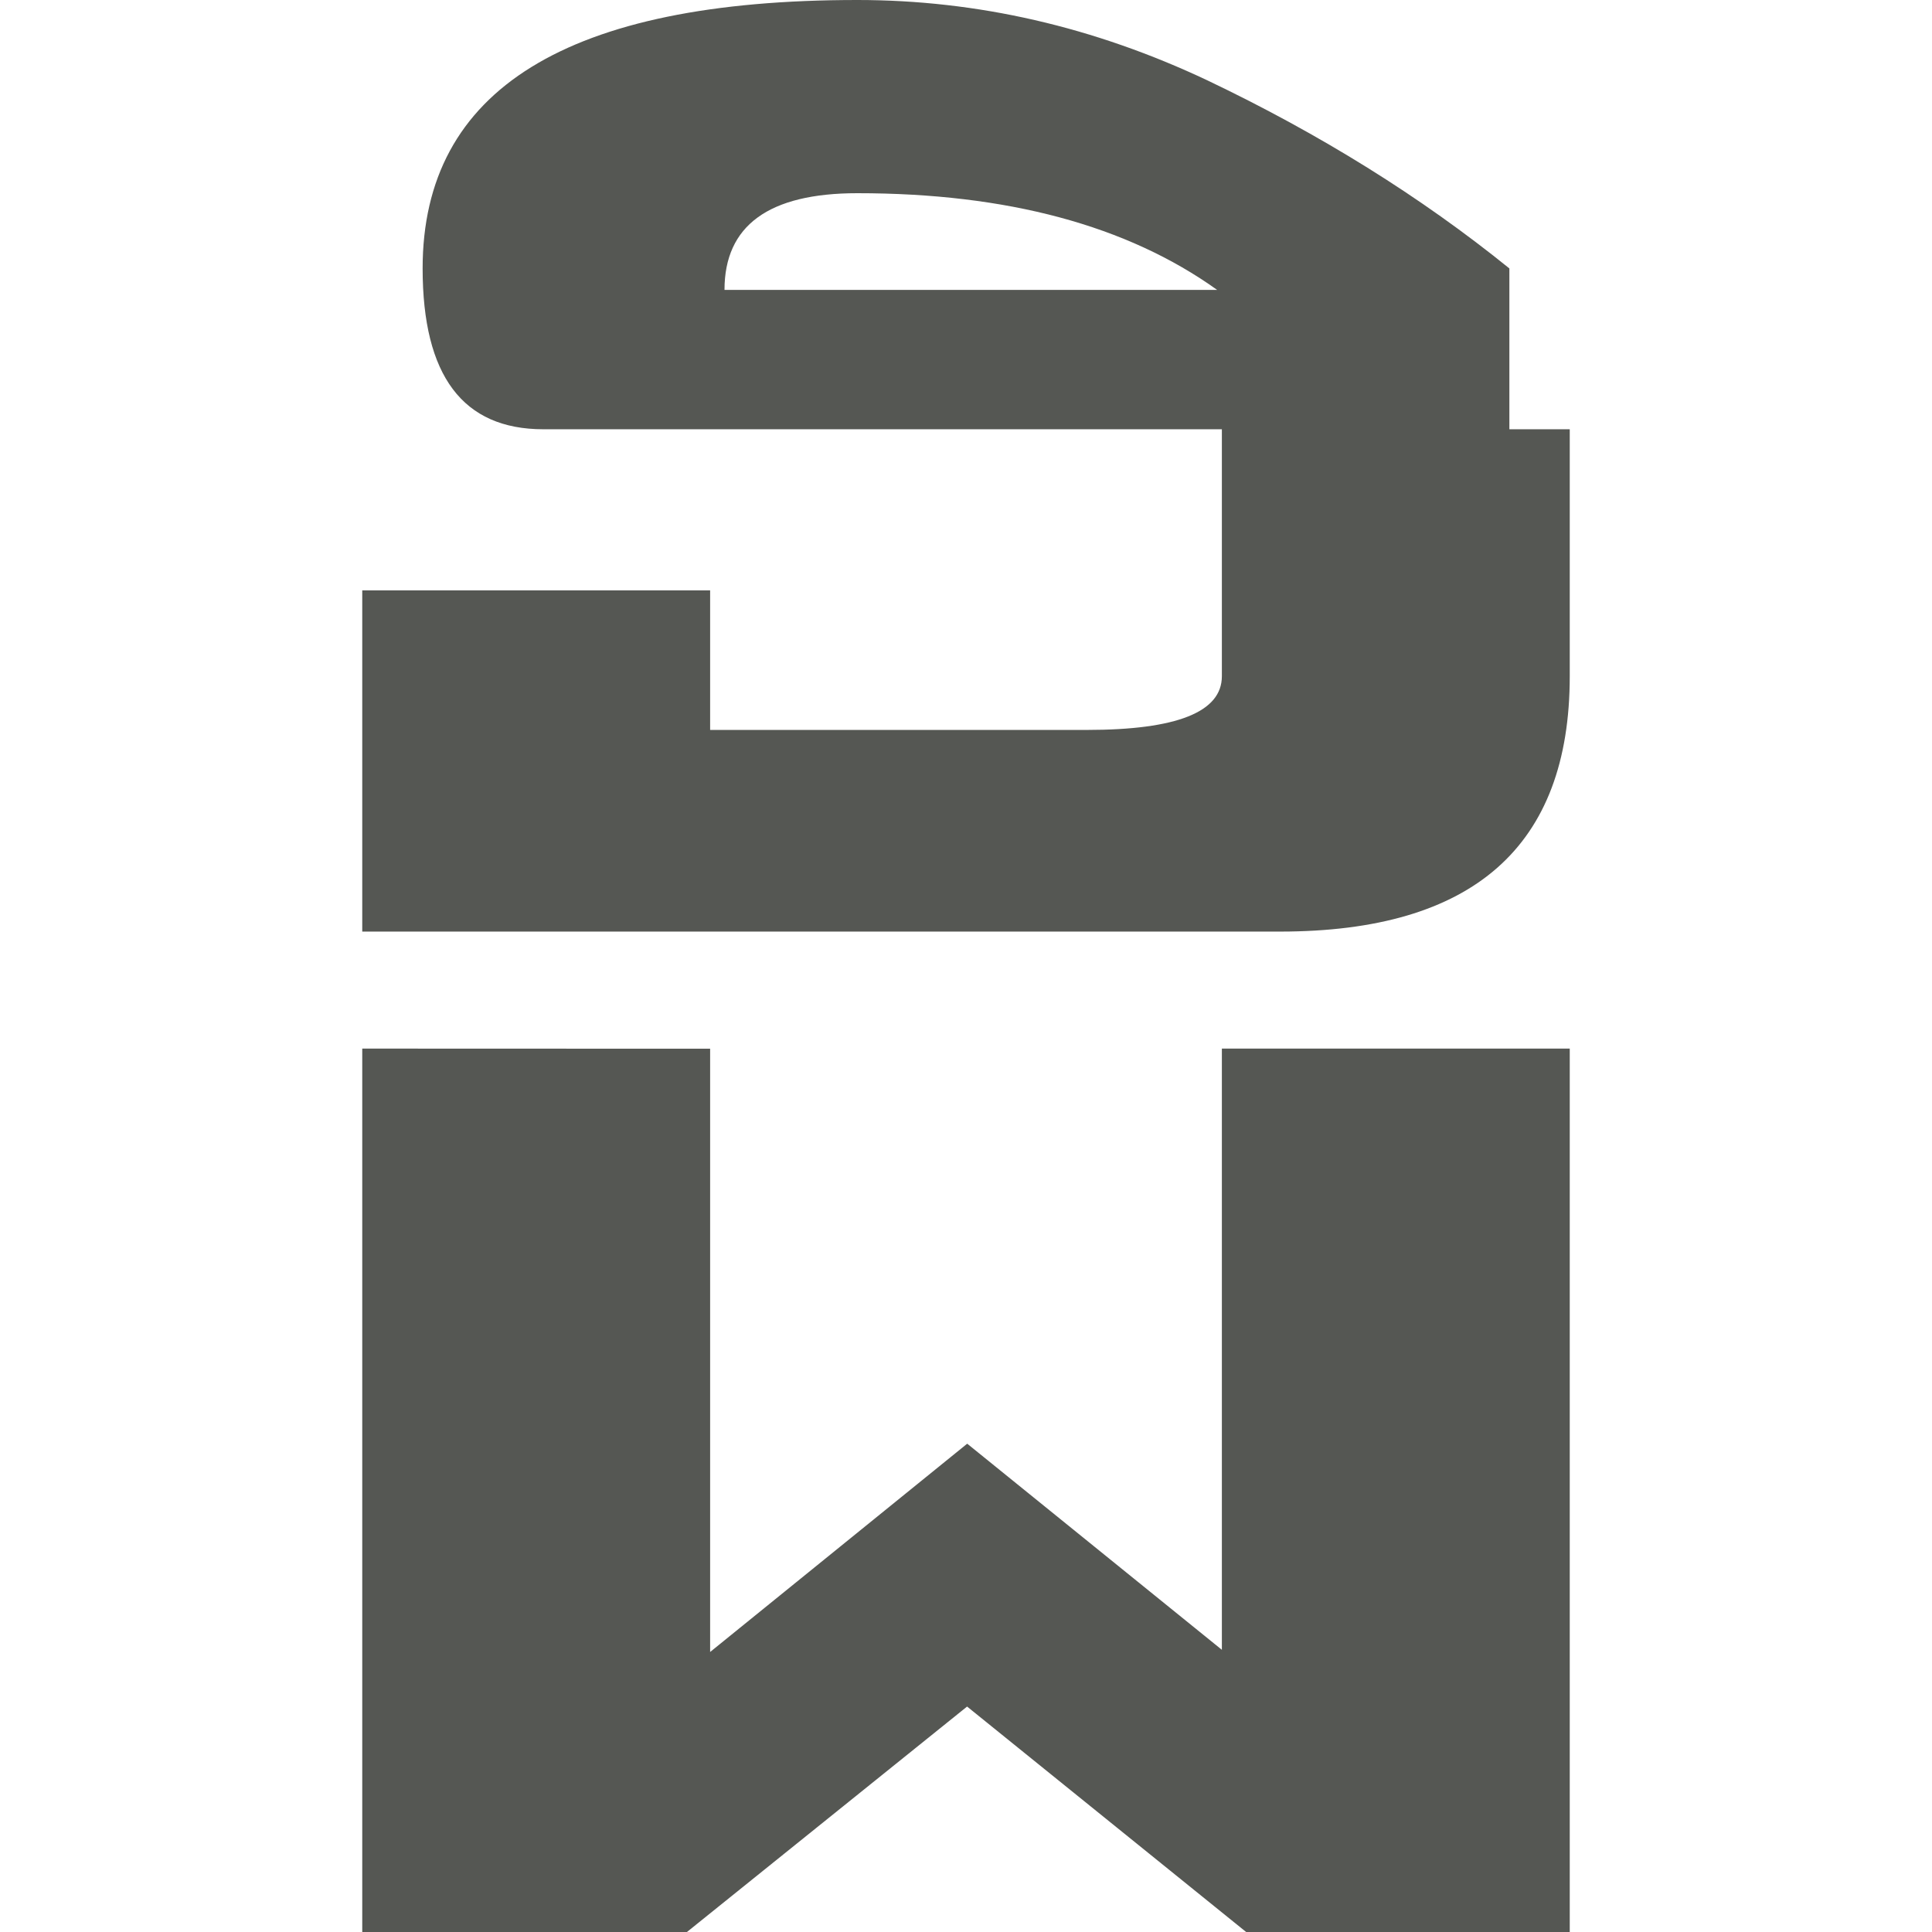
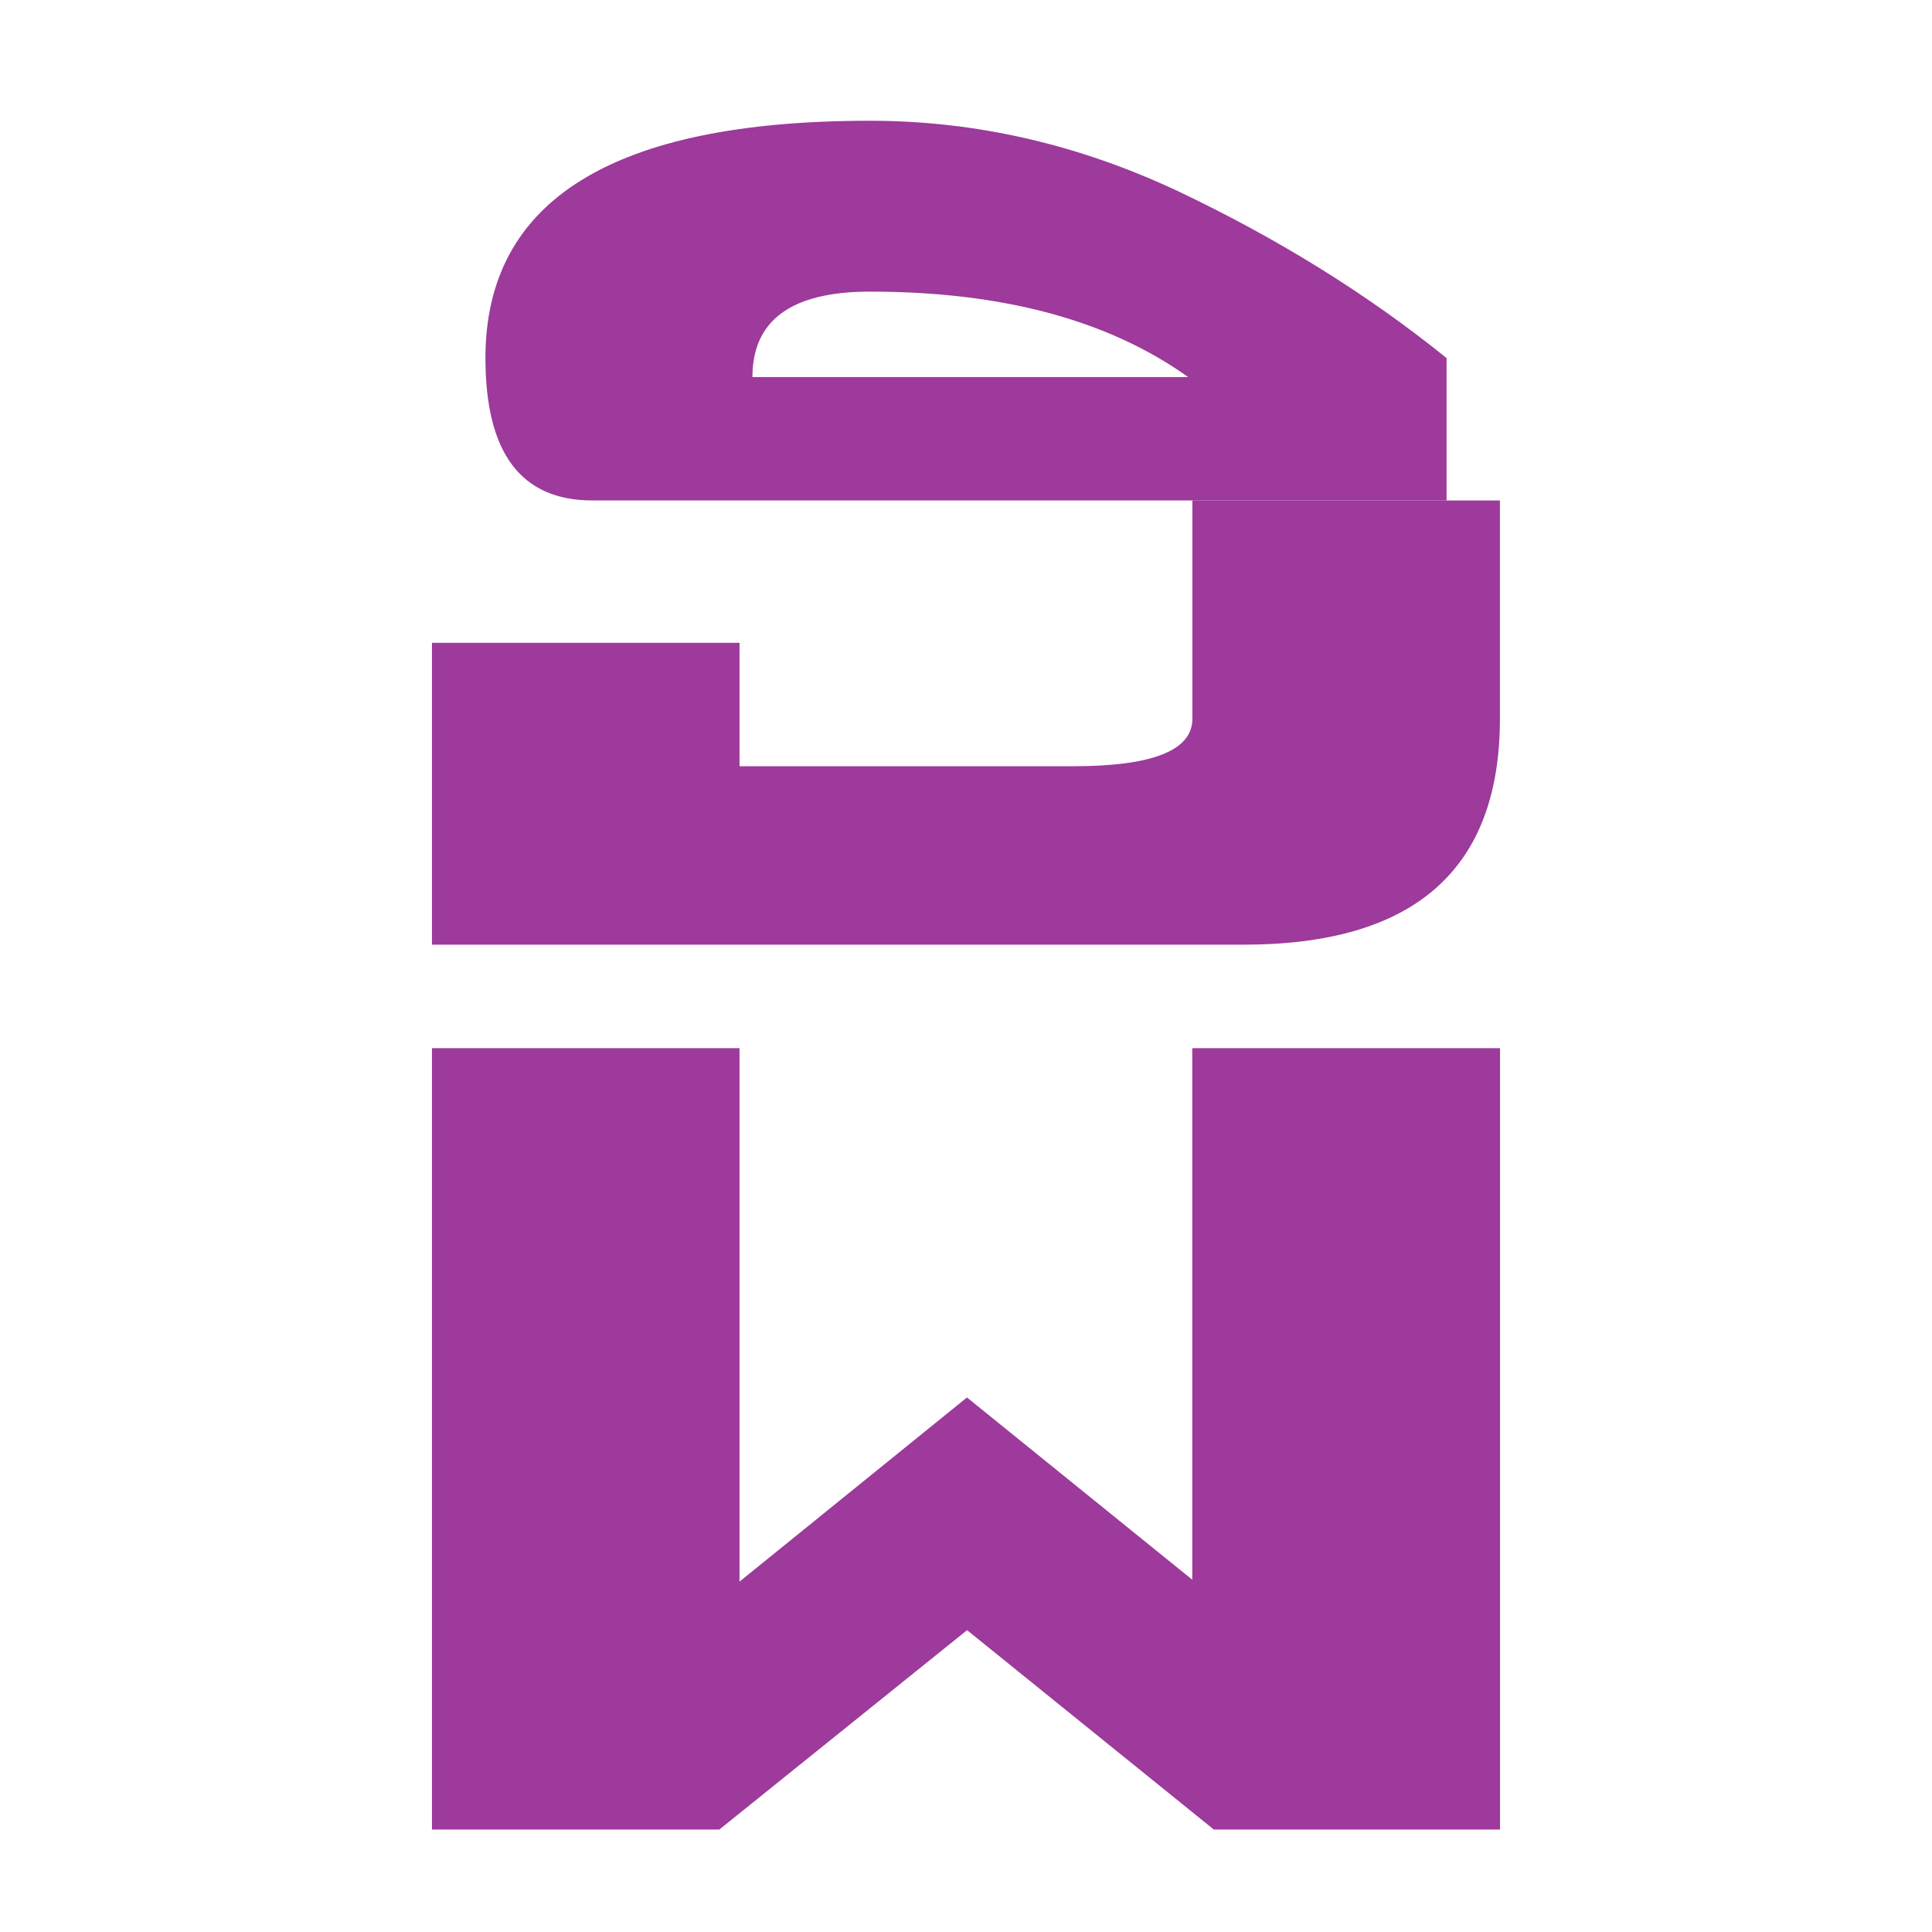
- <svg xmlns="http://www.w3.org/2000/svg" viewBox="0 0 16 16">
-   <path d="m7.1 0c-2.4 0-3.6.741-3.6 2.223 0 .889.333 1.332 1 1.332h5.619v2.045c0 .296-.372.445-1.119.445h-3.119v-1.156h-2.881v2.826h7.6c1.6 0 2.4-.705 2.4-2.115v-2.045h-.5v-1.332c-.733-.593-1.567-1.112-2.5-1.557-.94-.444-1.907-.666-2.9-.666zm0 1.6c1.24 0 2.234.267 2.98.801h-4.08c0-.533.366-.801 1.1-.801zm-4.1 7.084v7.316h2.689l2.32-1.867 2.311 1.867h2.68v-7.316h-2.881v4.979l-2.109-1.707-2.129 1.725v-4.996z" fill="#555753" />
+ <svg xmlns="http://www.w3.org/2000/svg" viewBox="0 0 16 16" version="1.1" id="svg17">
+   <defs id="defs21" />
+   <linearGradient id="a" gradientUnits="userSpaceOnUse" x1="8.006" x2="8.038" y1="16.755" y2=".36">
+     <stop offset="0" stop-color="#555" id="stop2" />
+     <stop offset="1" id="stop4" />
+   </linearGradient>
+   <text x="20.271" y="16.814" id="text9">
+     <tspan x="20.271" y="16.814" id="tspan7" />
+   </text>
+   <g transform="matrix(0.9380839,0,0,0.8338523,0.9245281,0.999999)" id="g15" style="fill:#9d3a9b;stroke-width:1.131">
+     <path d="m 2.828,5.185 h 2.715 v 1.226 h 2.942 q 1.056,0 1.056,-0.471 V 3.771 h 2.715 v 2.168 q 0,2.244 -2.263,2.244 H 2.828 Z m 2.715,9.324 2.008,-1.829 1.989,1.81 V 9.211 H 12.257 V 16.971 H 9.73 L 7.552,14.991 5.365,16.971 H 2.828 V 9.211 h 2.715 z" id="path11" style="fill:#9d3a9b;stroke-width:1.131" />
+     <path d="m 3.3,2.357 q 0,-2.357 3.394,-2.357 1.405,0 2.734,0.707 Q 10.748,1.414 11.785,2.357 V 3.771 H 4.243 q -0.943,0 -0.943,-1.414 z M 6.694,1.697 q -1.037,0 -1.037,0.849 H 9.504 Q 8.448,1.697 6.694,1.697 Z" id="path13" style="fill:#9d3a9b;stroke-width:1.131" />
+   </g>
</svg>
